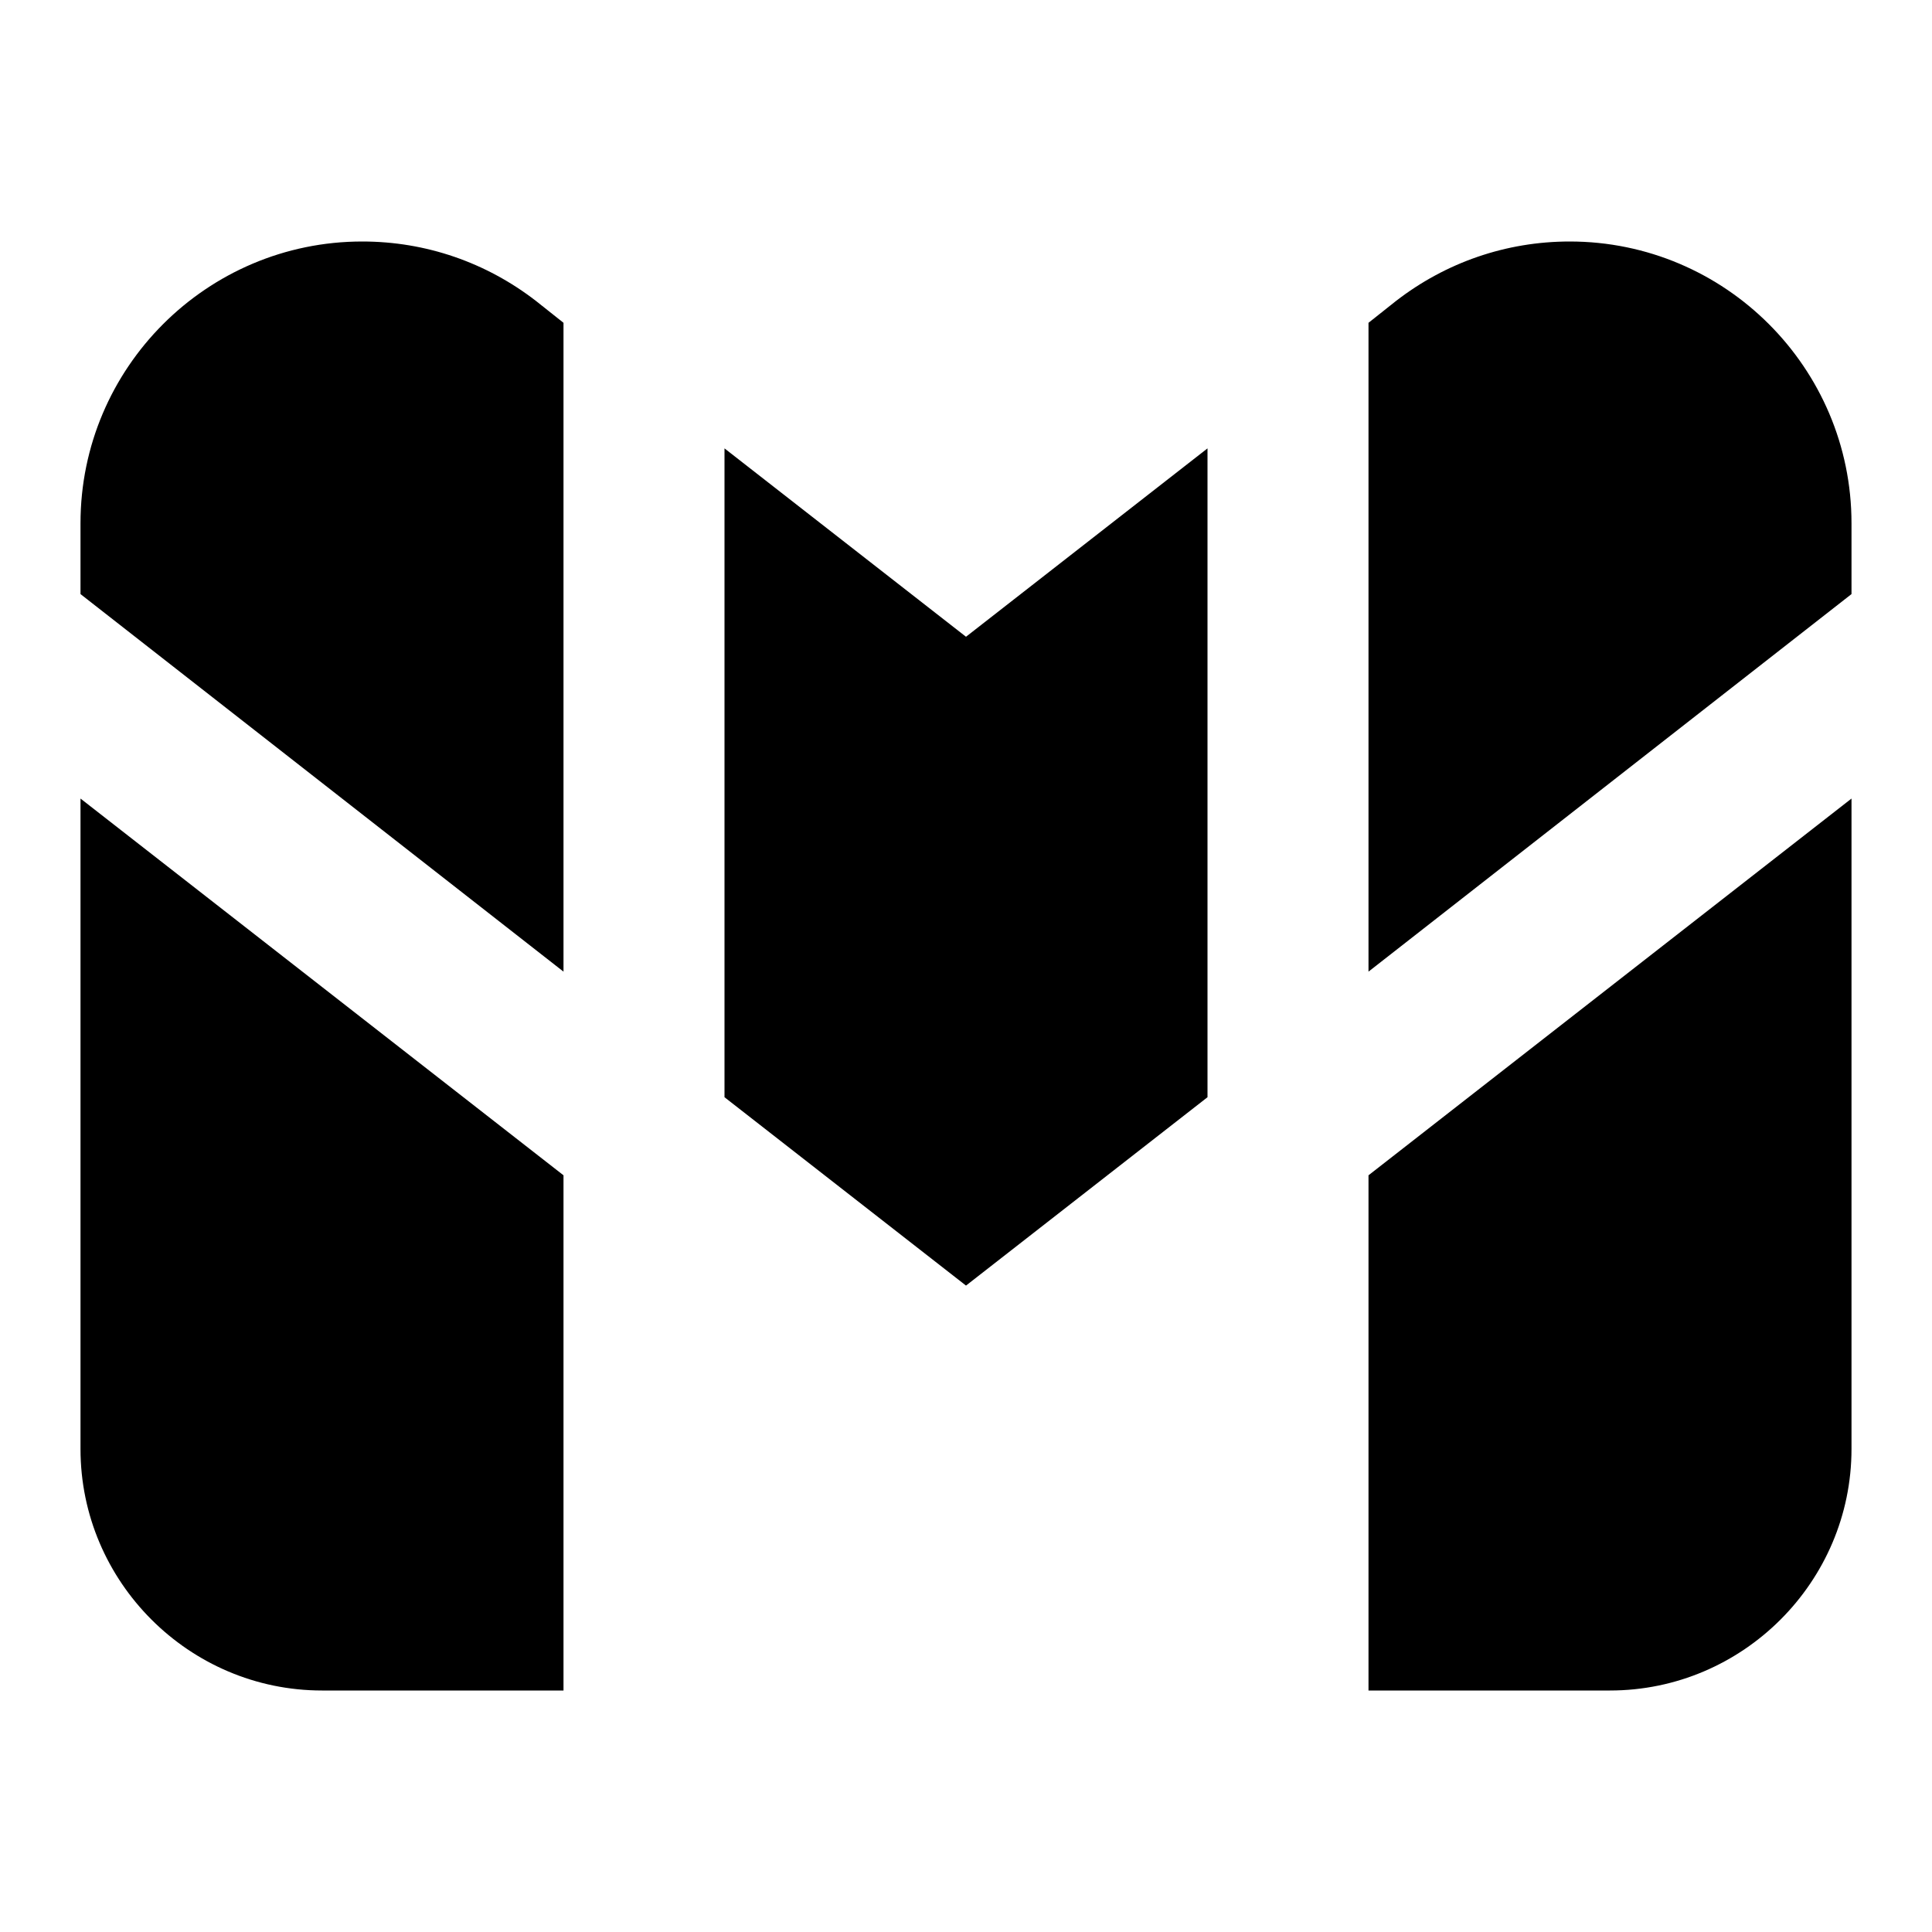
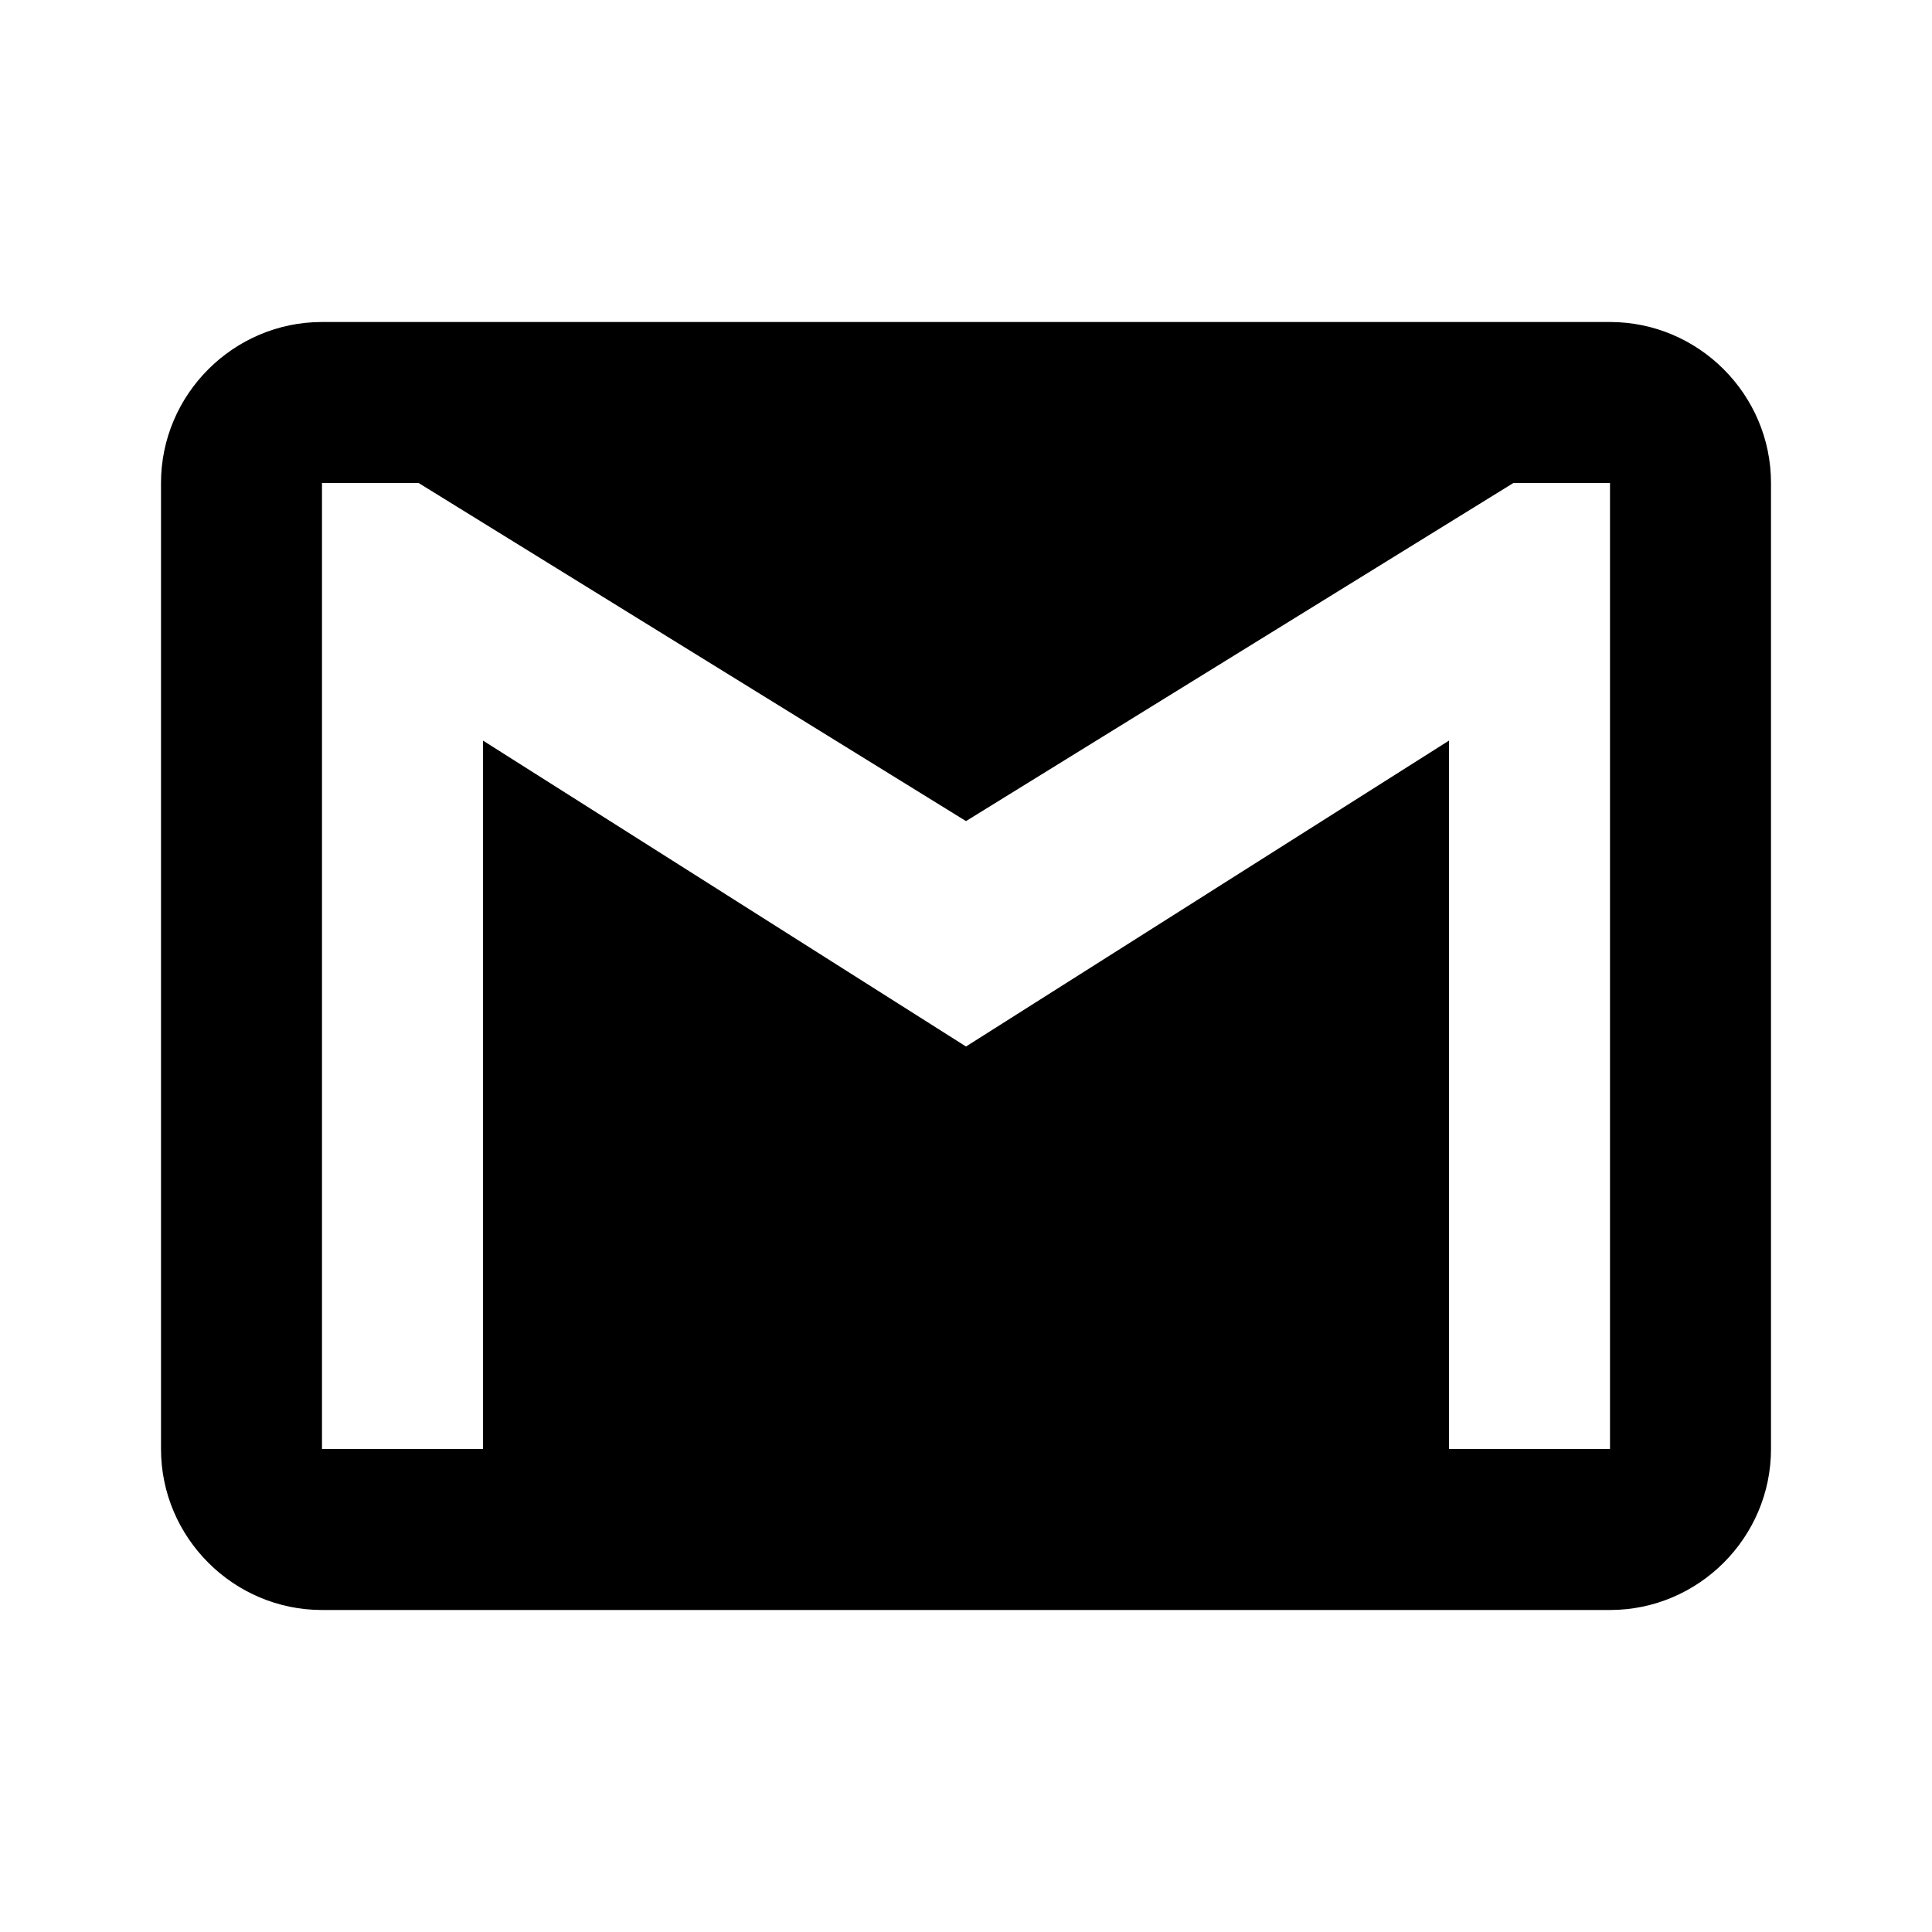
- <svg xmlns="http://www.w3.org/2000/svg" viewBox="0 0 24 24" width="96px" height="96px">
-   <path d="M17,21h3c1.65,0,3-1.35,3-3V9.92l-6,4.68V21z M19.5,3c-0.79,0-1.54,0.26-2.16,0.74L17,4.01v8.06l6-4.69V6.5 C23,4.57,21.43,3,19.5,3z M9,5.57v8.06l3,2.34l3-2.34V5.57l-3,2.34L9,5.57z M1,18c0,1.65,1.35,3,3,3h3v-6.4L1,9.92V18z M4.5,3 C2.57,3,1,4.57,1,6.5v0.88l6,4.69V4.01L6.66,3.74C6.04,3.26,5.29,3,4.5,3z" />
+ <svg xmlns="http://www.w3.org/2000/svg" class="svg-icon" style="width: 1em; height: 1em;vertical-align: middle;fill: currentColor;overflow: hidden;" viewBox="0 0 1024 1024" version="1.1">
+   <path d="M853.333 170.667H170.667c-46.933 0-85.333 38.4-85.333 85.333v512c0 46.933 38.4 85.333 85.333 85.333h682.667c46.933 0 85.333-38.4 85.333-85.333V256c0-46.933-38.4-85.333-85.333-85.333z m0 597.333h-85.333V392.533L512 554.667 256 392.533V768H170.667V256h51.2l290.133 179.2L802.133 256H853.333v512z" />
</svg>
